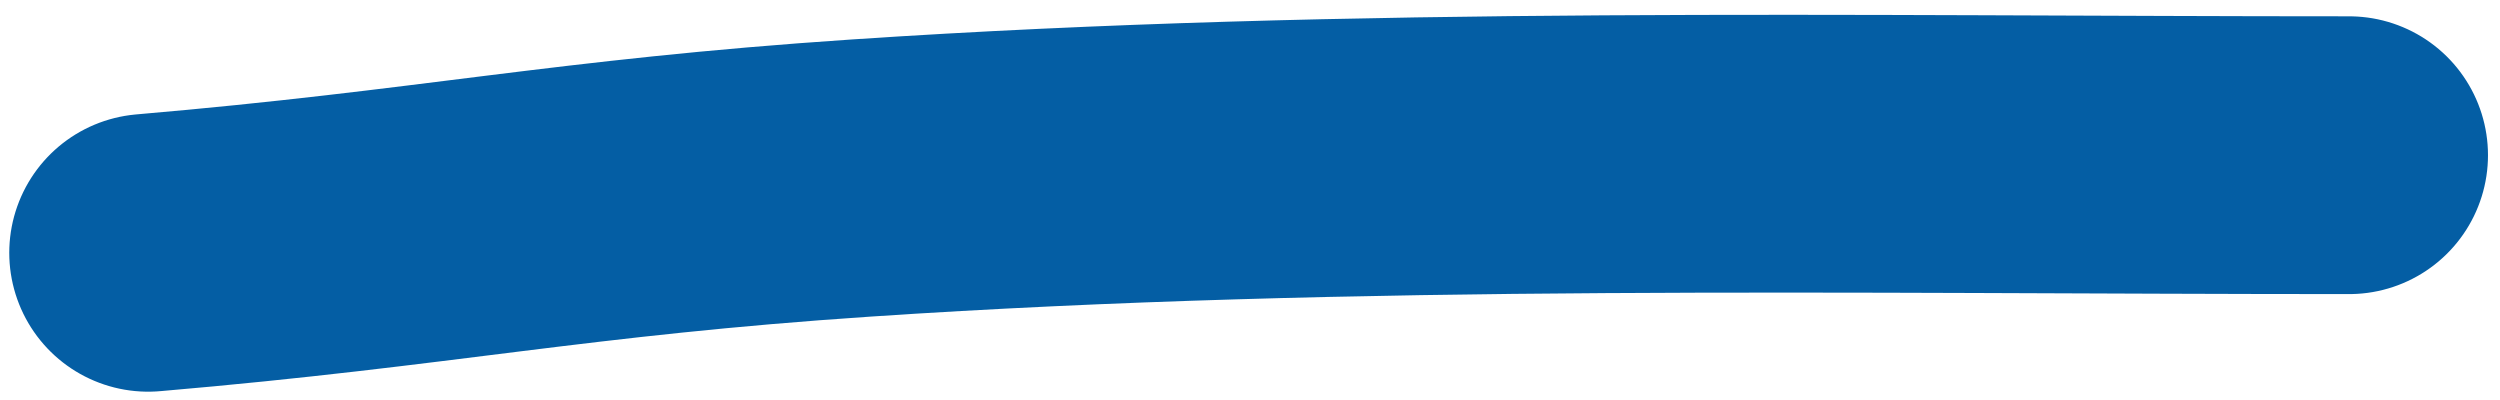
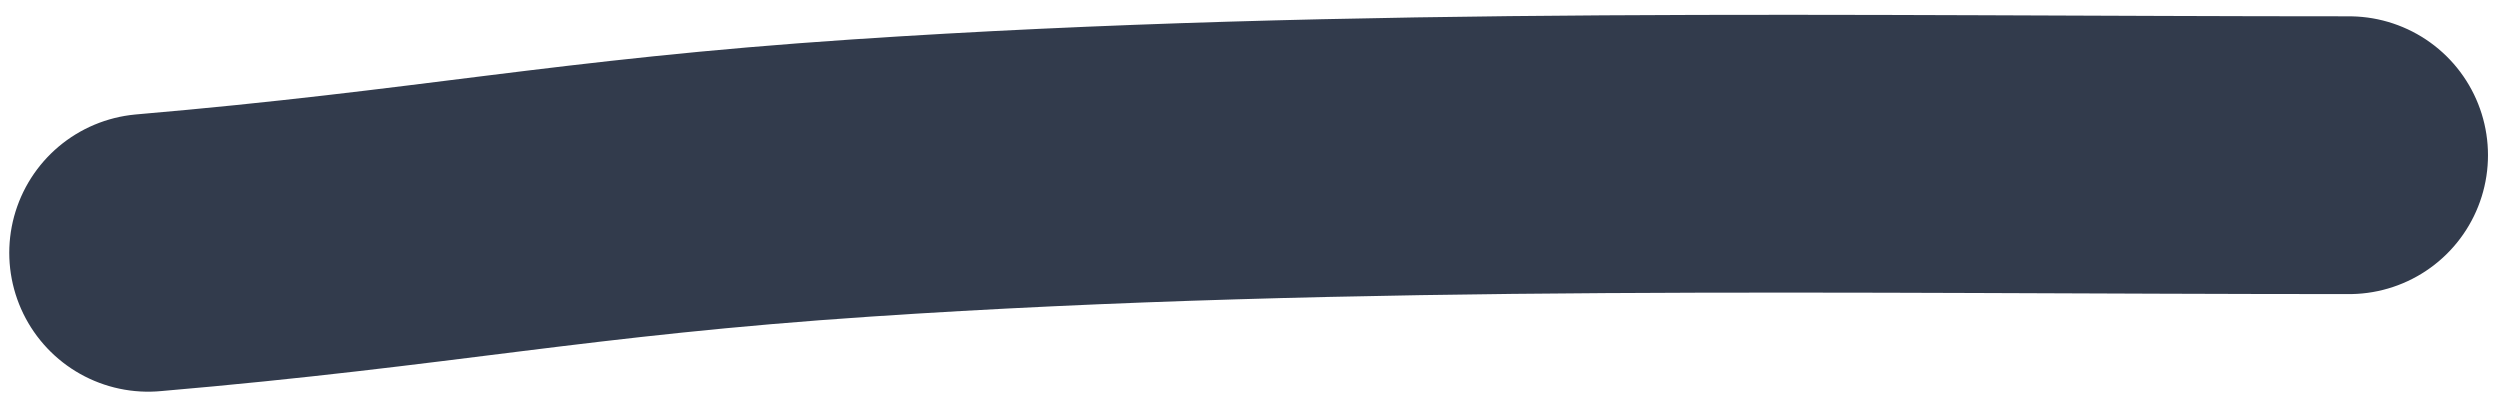
<svg xmlns="http://www.w3.org/2000/svg" width="125" height="20" viewBox="0 0 135 21" fill="none">
-   <path d="M8 13.351C23.614 12.012 30.823 10.365 46.5 9.314C73.135 7.528 100.096 8.081 126.851 8.081" stroke="#045ea4" stroke-width="15" stroke-linecap="round" stroke-linejoin="round" />
+   <path d="M8 13.351C23.614 12.012 30.823 10.365 46.5 9.314C73.135 7.528 100.096 8.081 126.851 8.081" stroke="#323b4c" stroke-width="15" stroke-linecap="round" stroke-linejoin="round" />
</svg>
